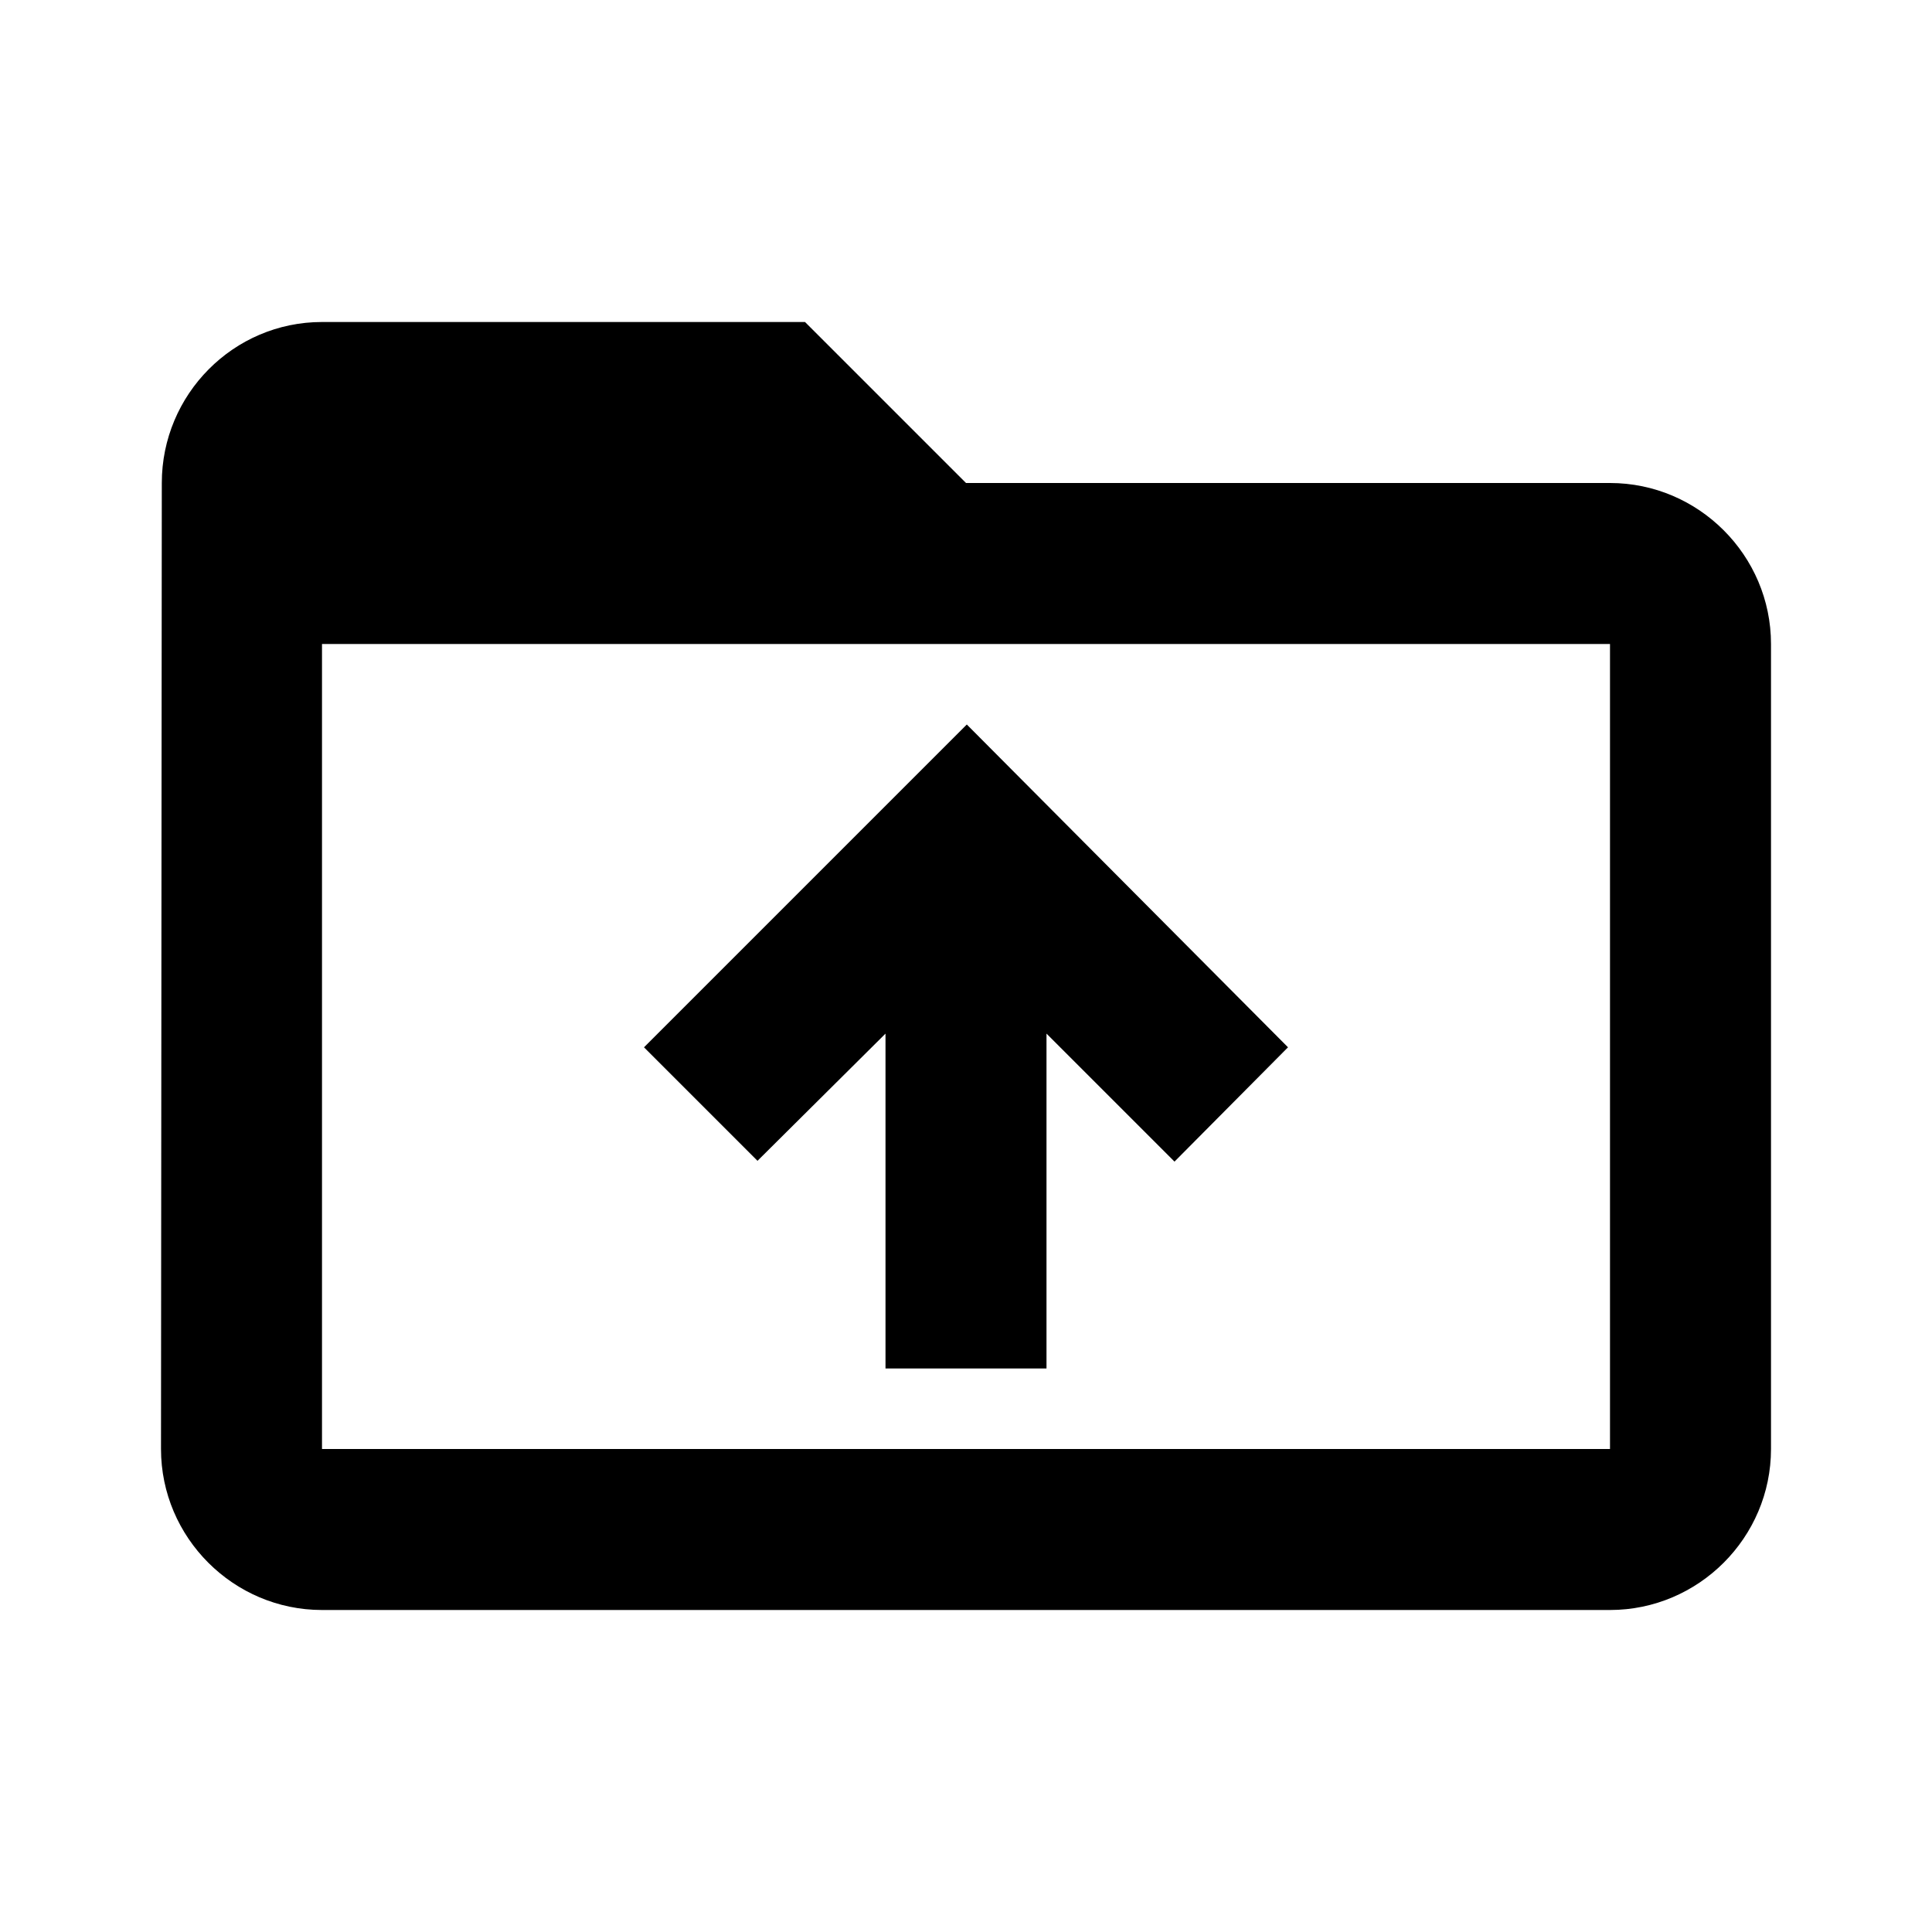
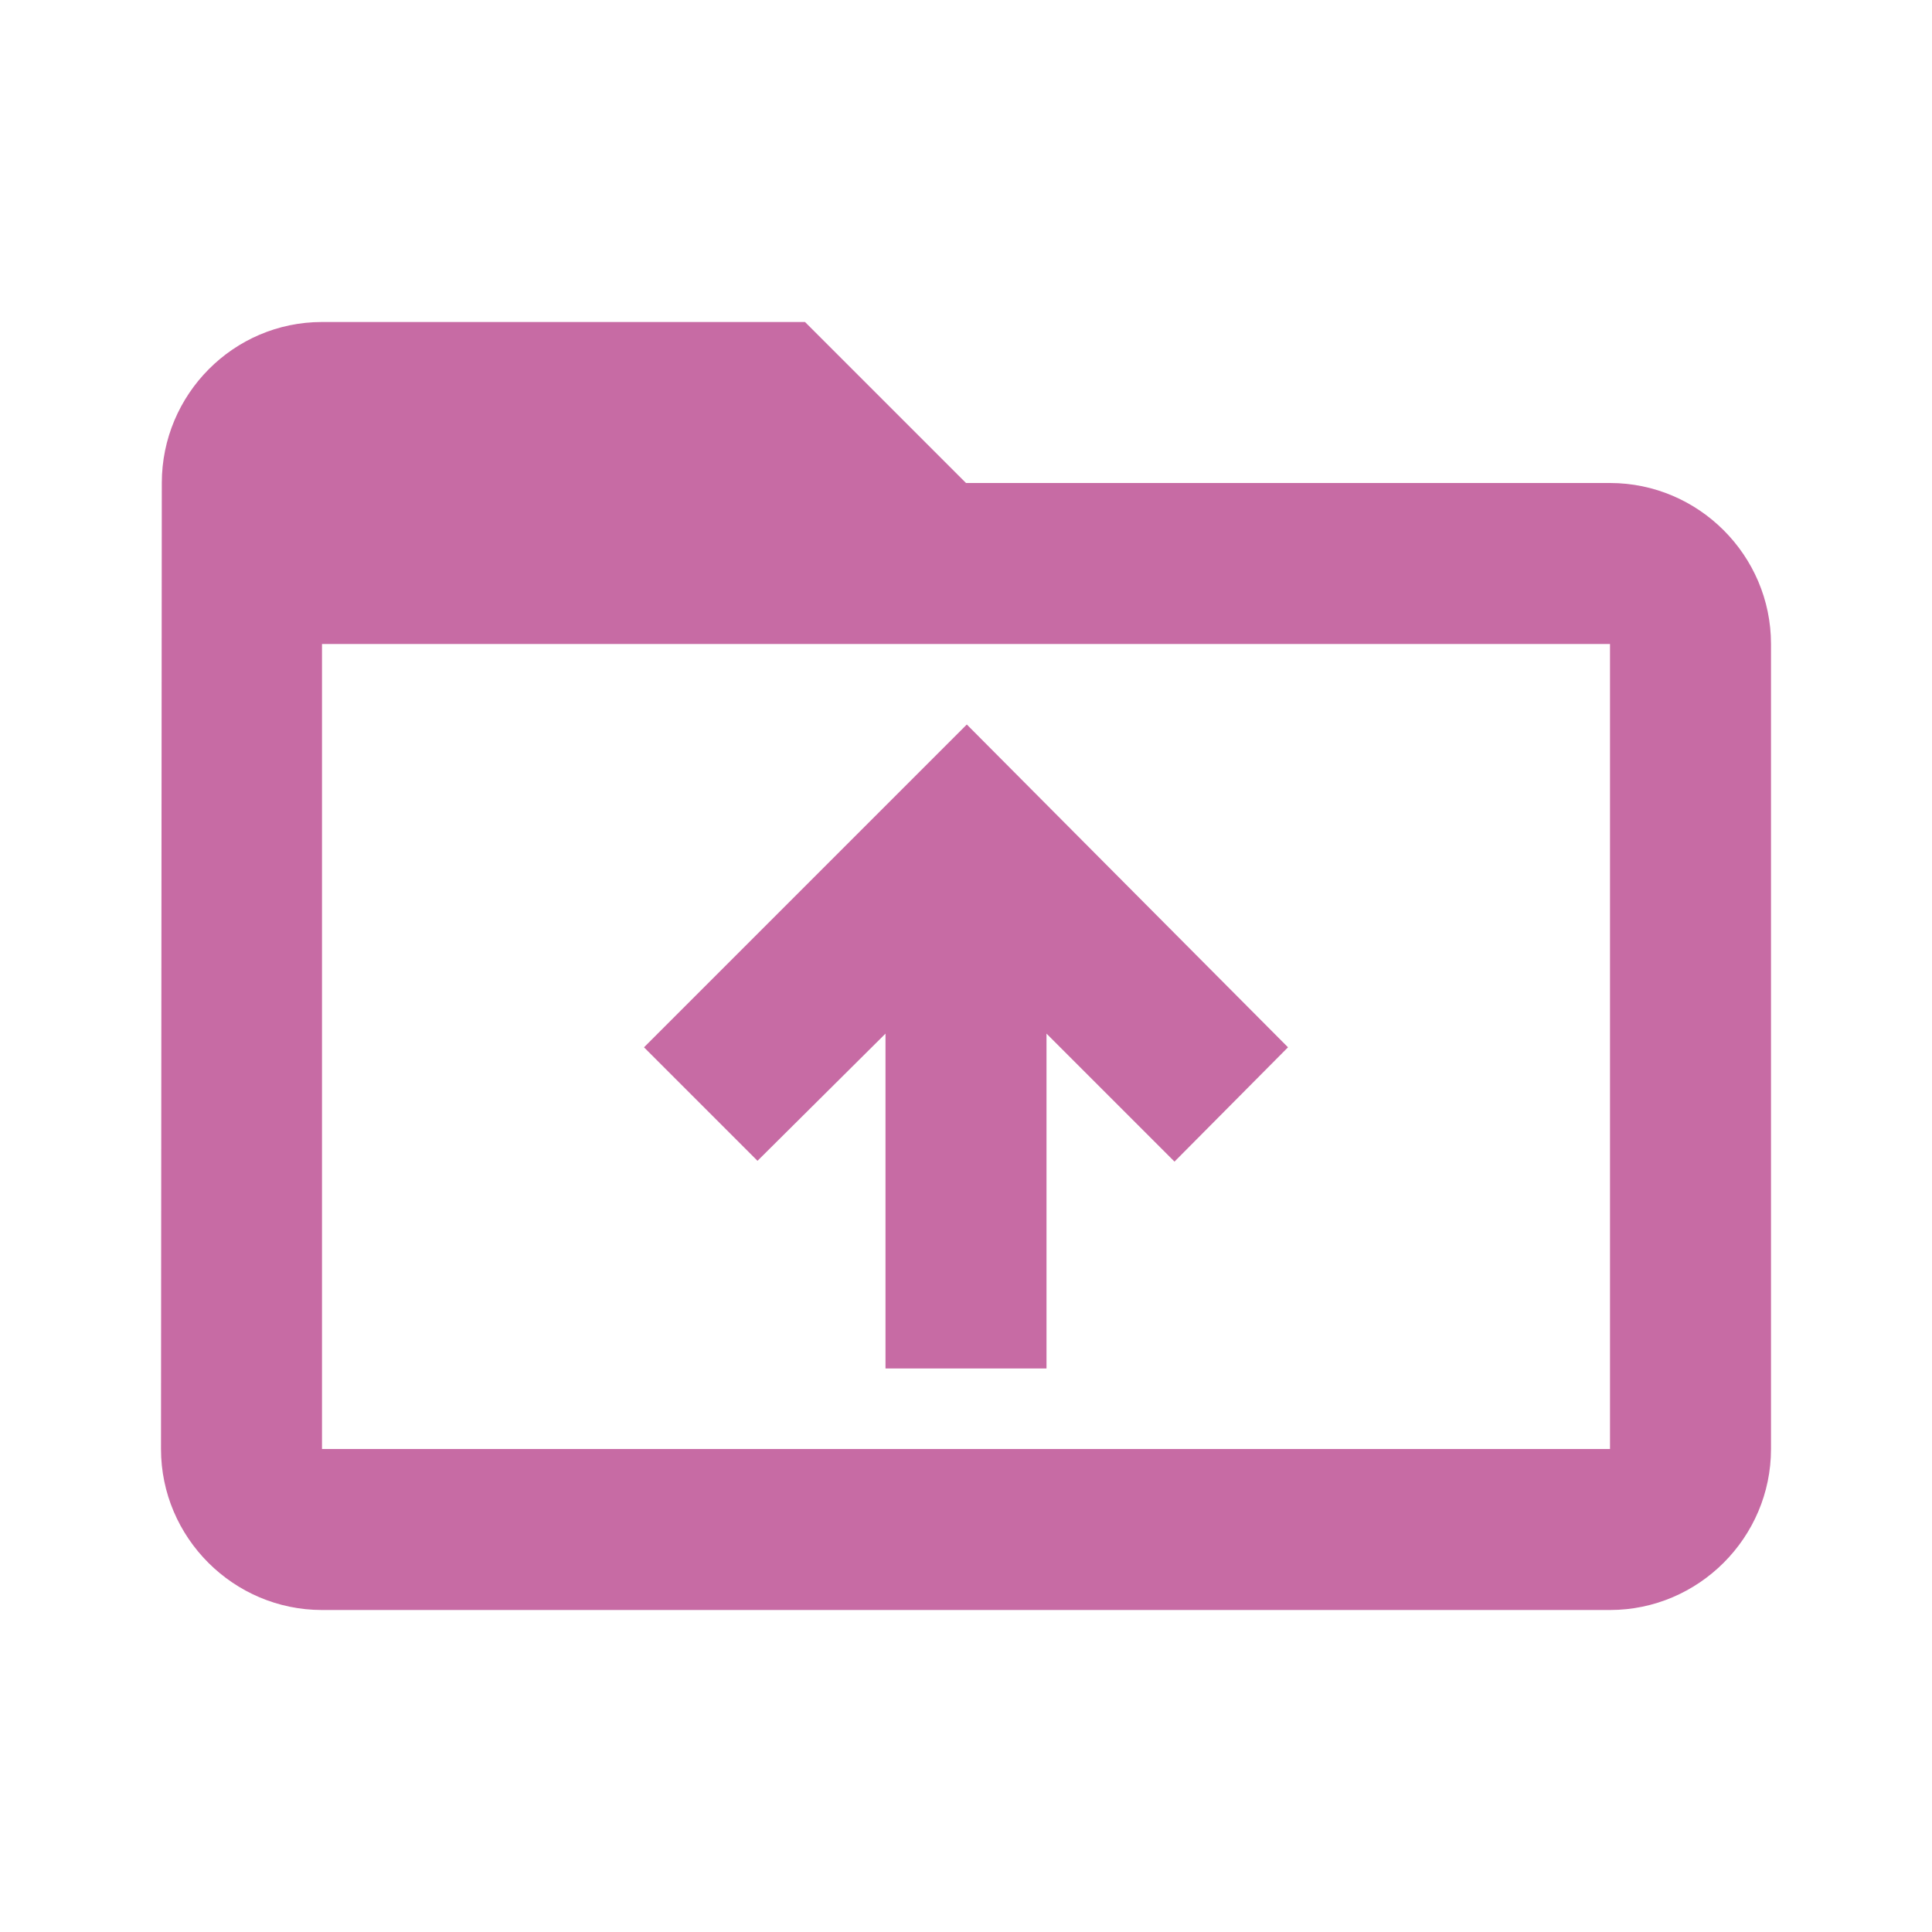
- <svg xmlns="http://www.w3.org/2000/svg" height="24px" viewBox="0 0 24 24" width="24px" fill="#000000">
+ <svg xmlns="http://www.w3.org/2000/svg" height="24px" viewBox="0 0 24 24" width="24px" fill="#C76BA4">
  <path d="M0 0h24v24H0z" fill="none" />
  <path d="M20 6h-8l-2-2H4c-1.1 0-1.99.9-1.99 2L2 18c0 1.1.9 2 2 2h16c1.1 0 2-.9 2-2V8c0-1.1-.9-2-2-2zm0 12H4V8h16v10zM8 13.01l1.41 1.41L11 12.84V17h2v-4.16l1.59 1.59L16 13.01 12.01 9 8 13.01z" />
</svg>
